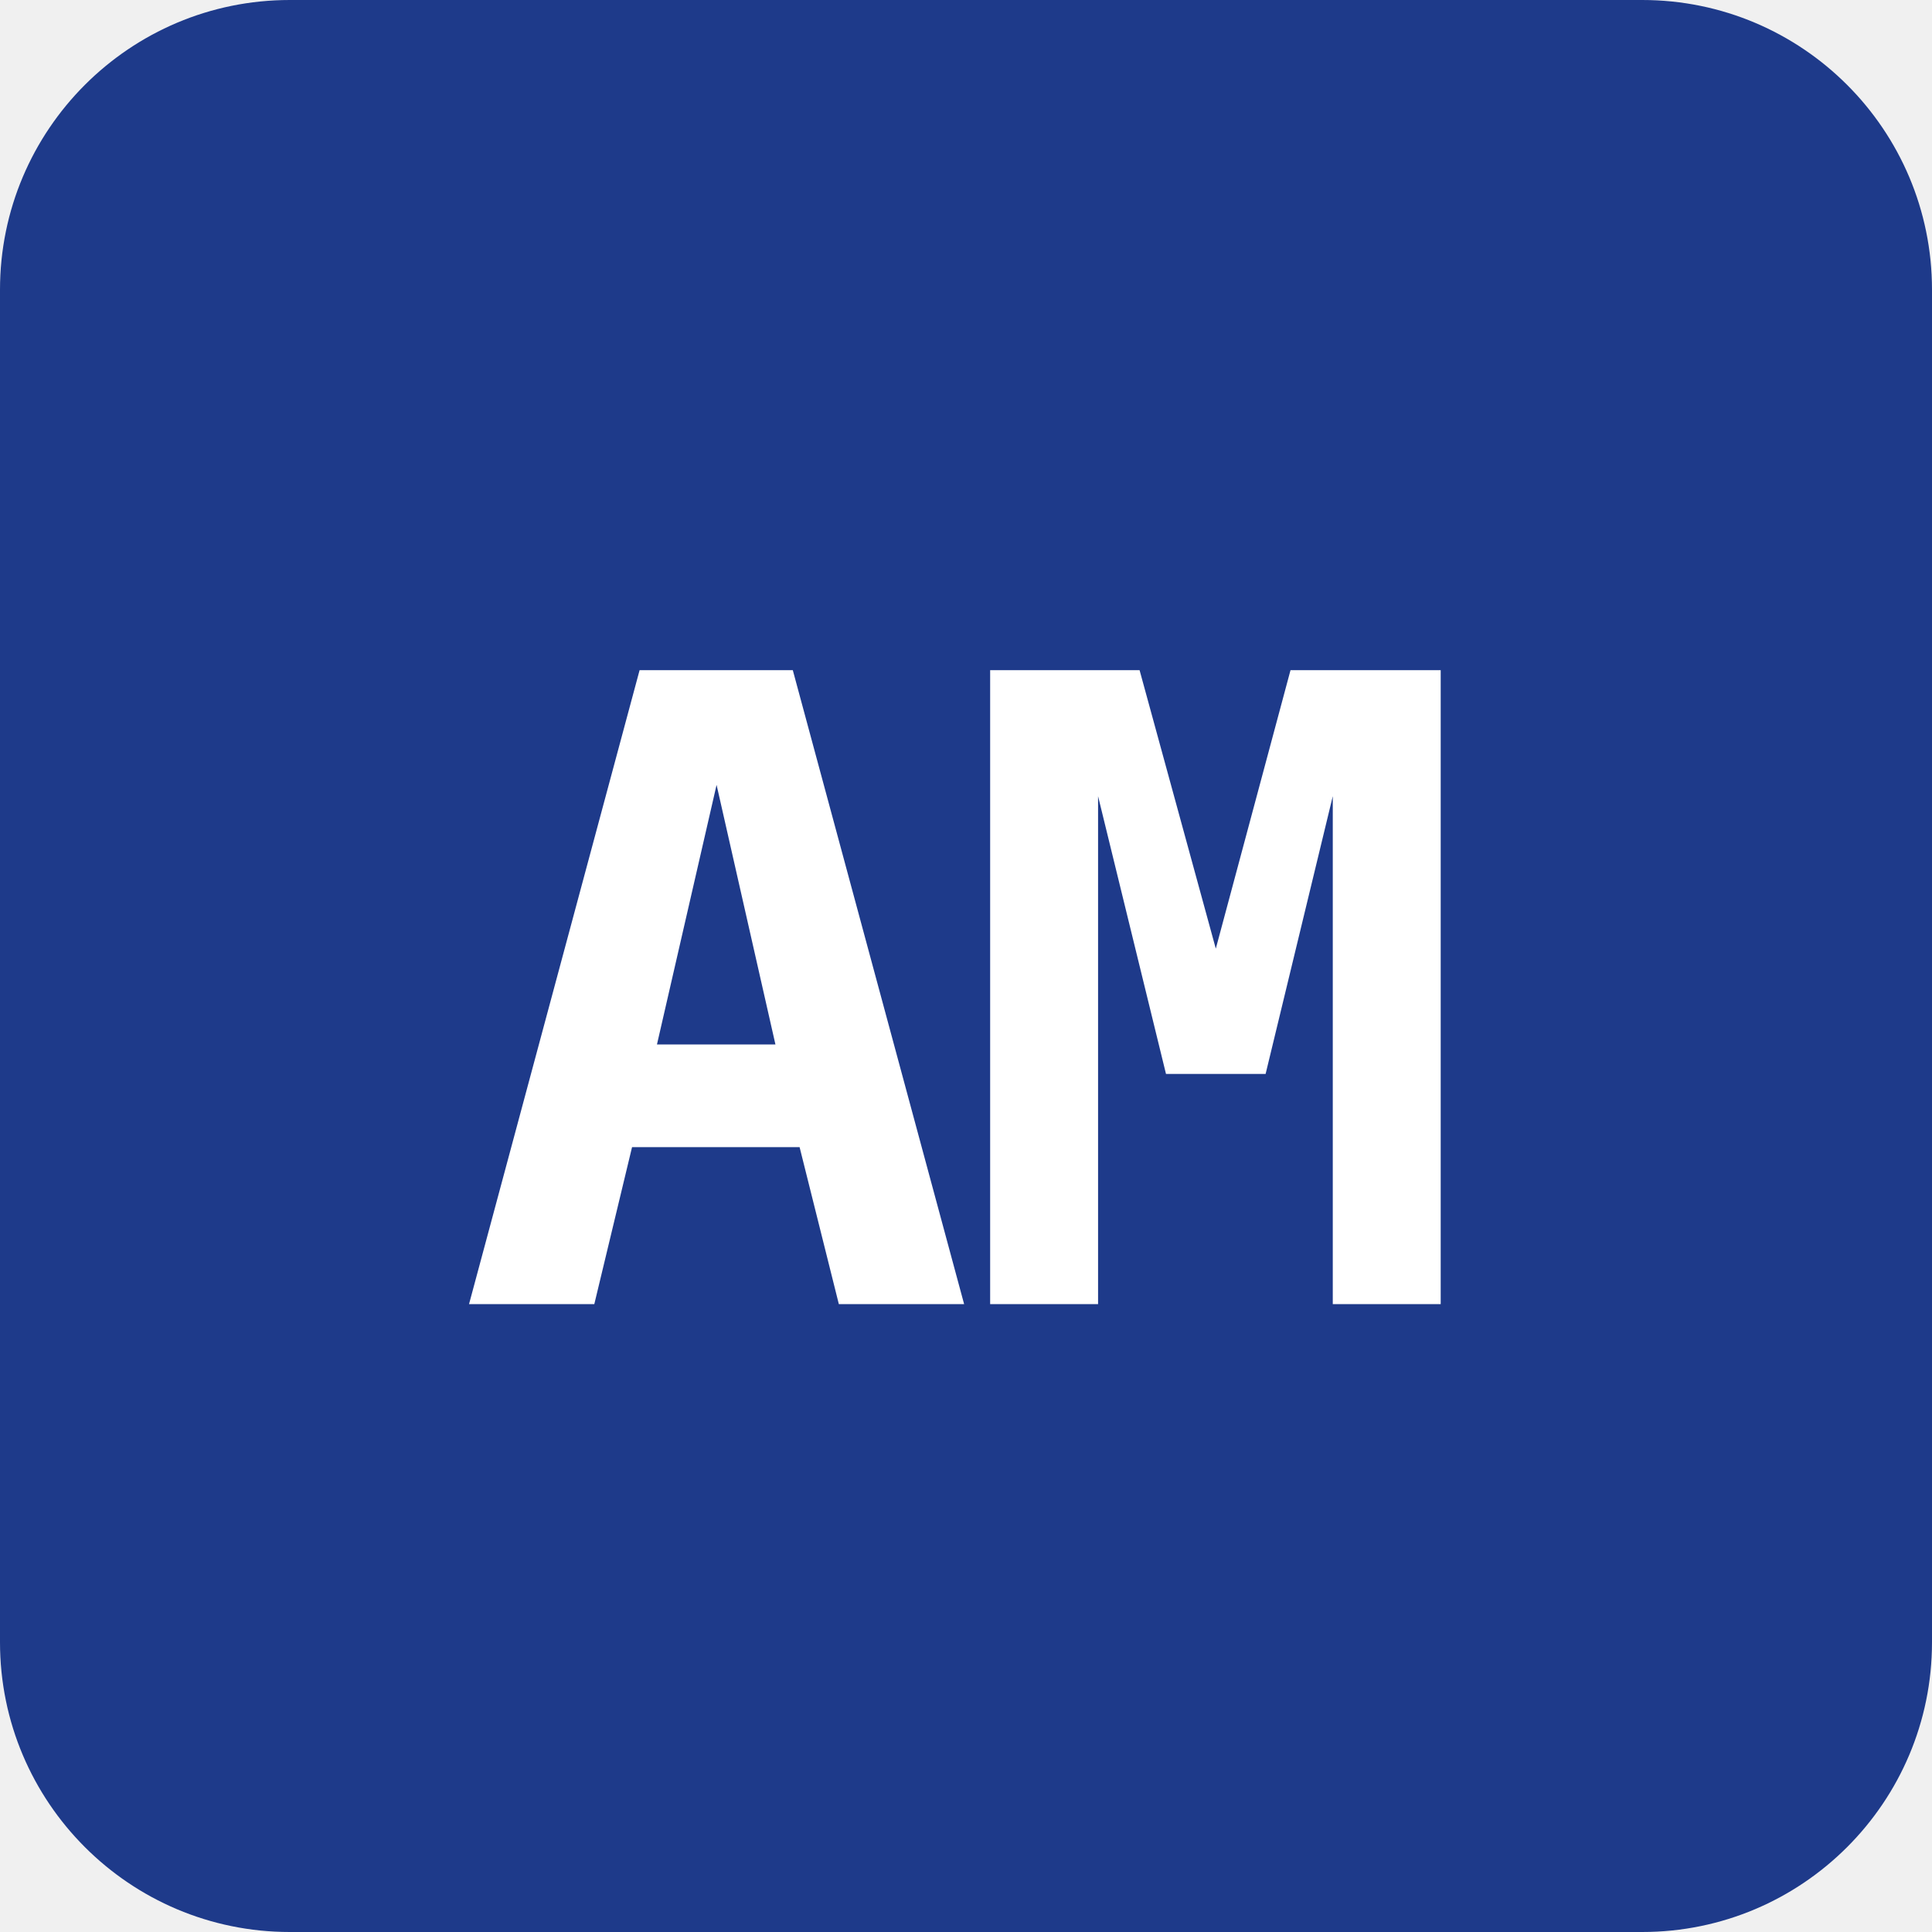
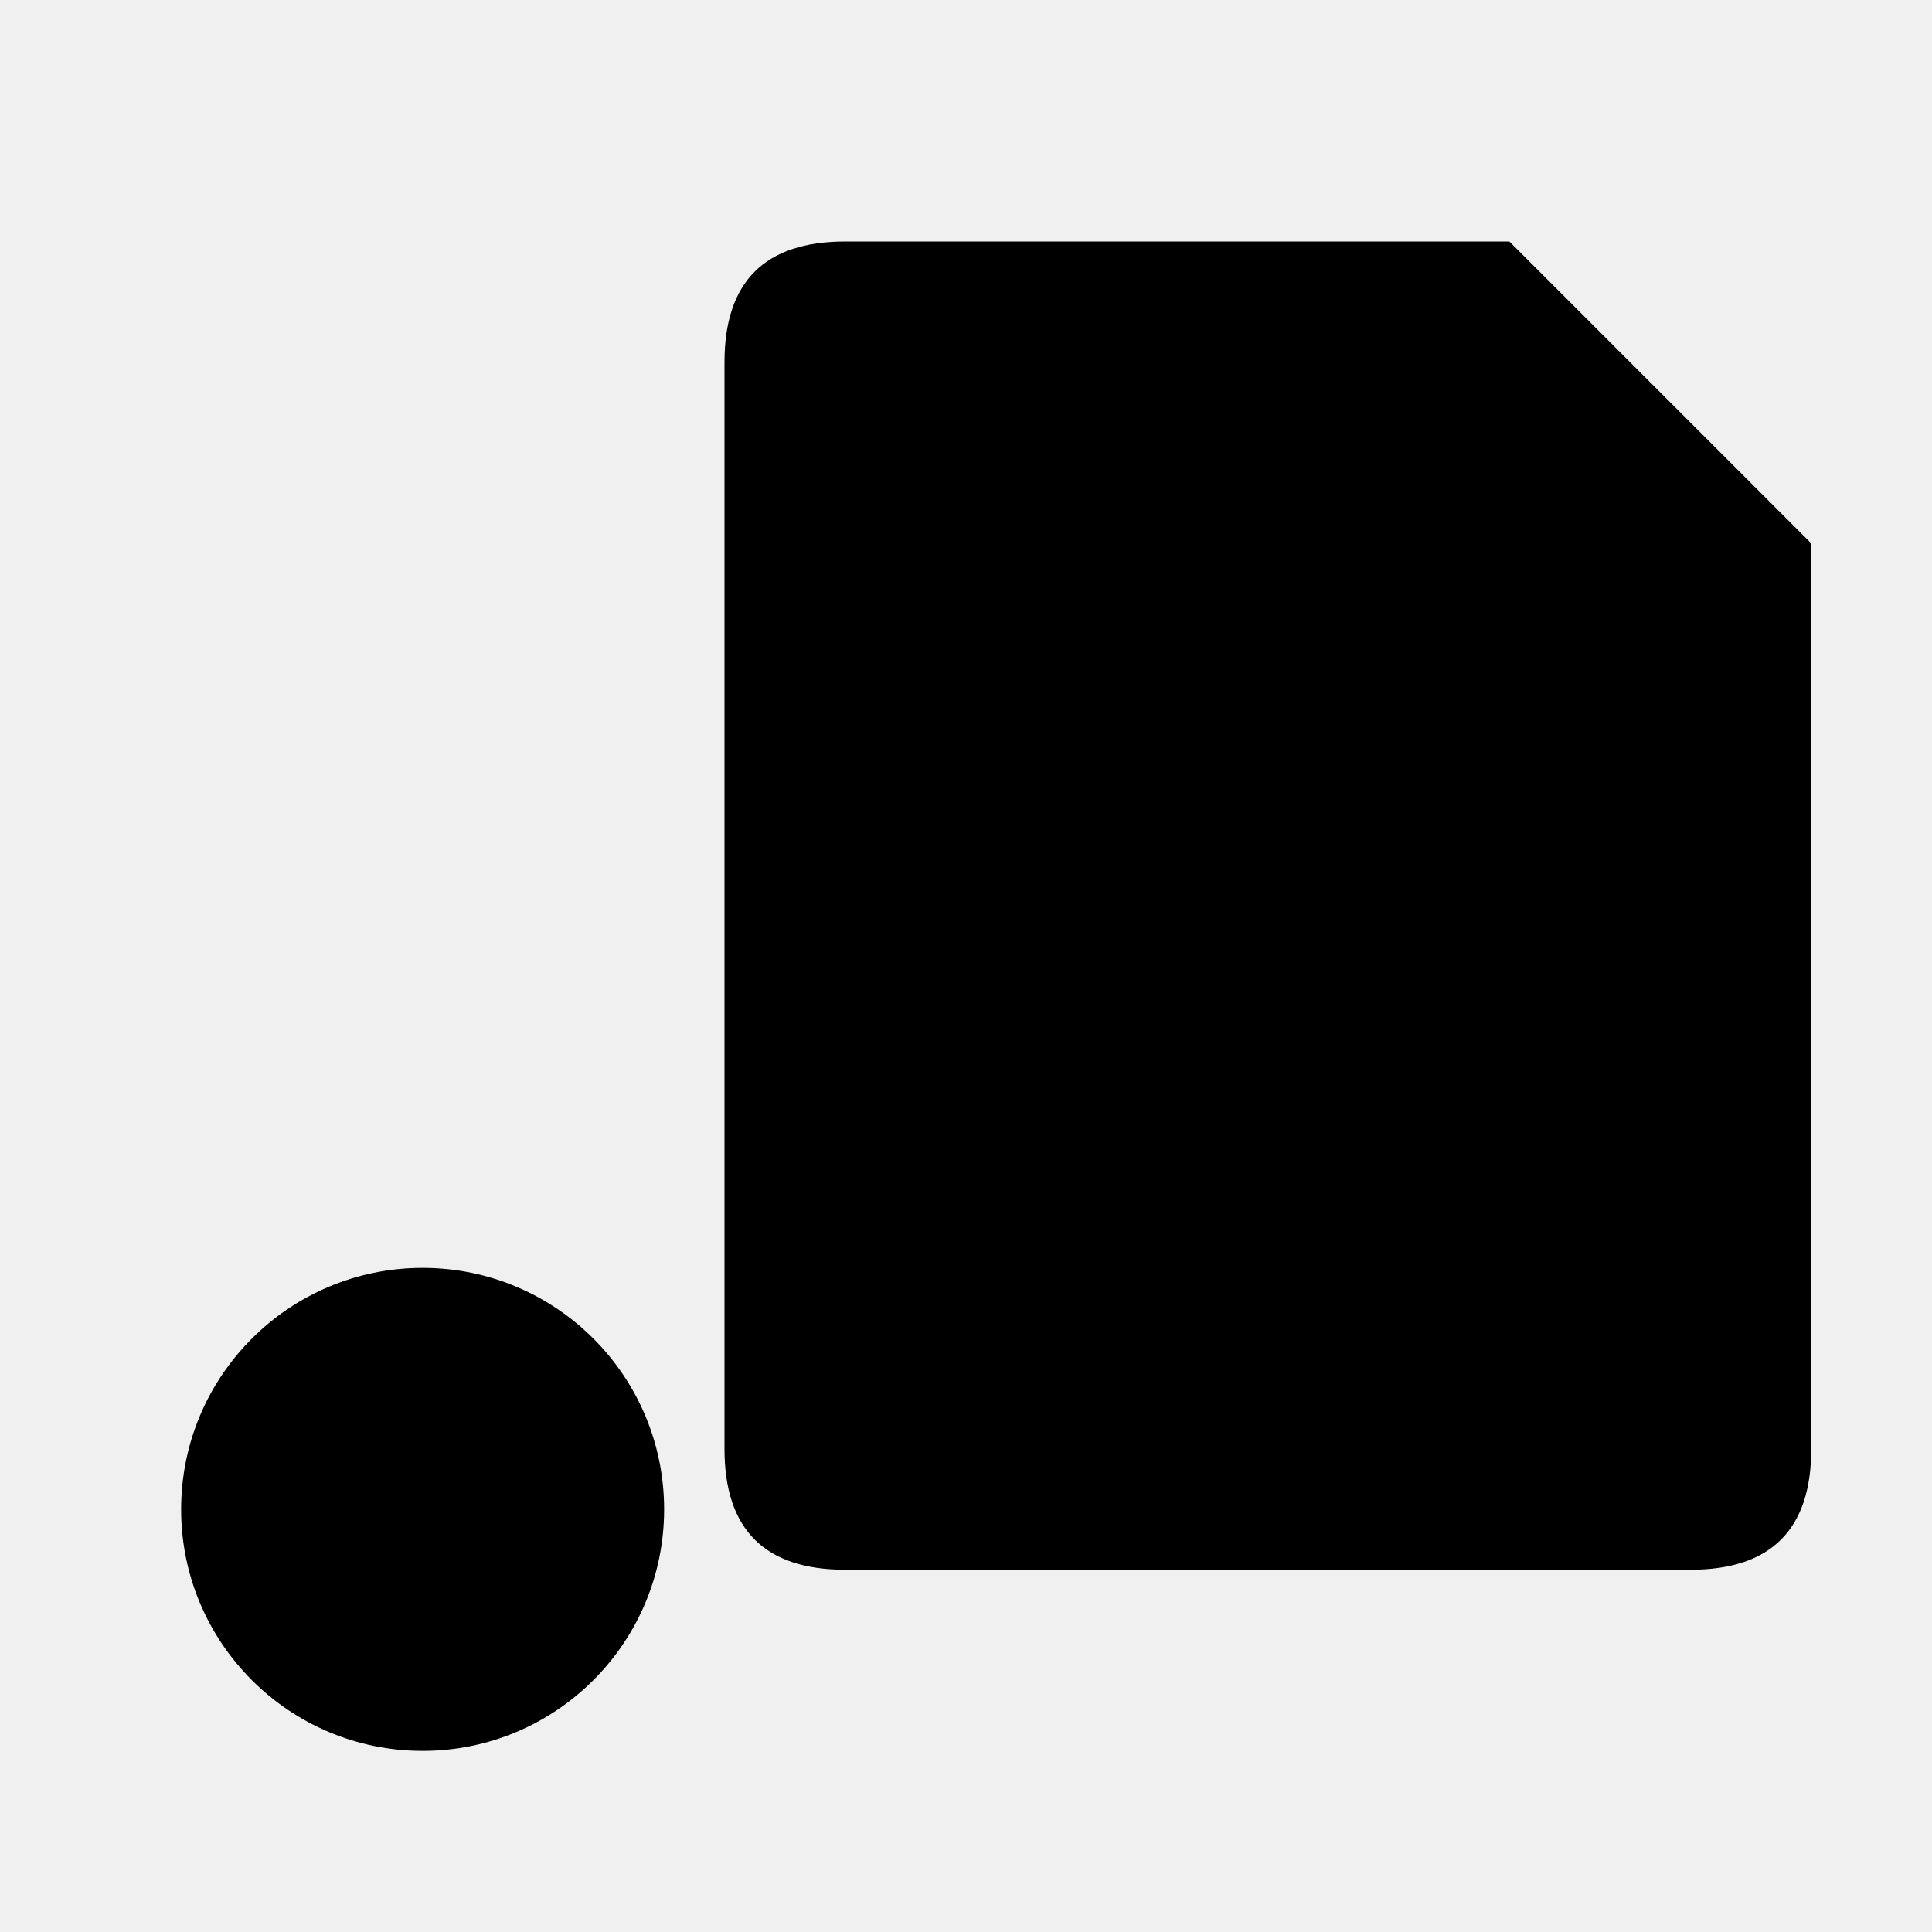
- <svg xmlns="http://www.w3.org/2000/svg" viewBox="0 0 40 40" width="40" height="40" role="img" aria-label="AutonoMath">
-   <rect x="0" y="0" width="40" height="40" rx="6" ry="6" fill="#1e3a8a" />
-   <text x="20" y="27" text-anchor="middle" font-family="ui-monospace, SFMono-Regular, Menlo, Monaco, Consolas, monospace" font-size="18" font-weight="600" letter-spacing="-0.5" fill="#ffffff">AM</text>
+ <svg xmlns="http://www.w3.org/2000/svg" viewBox="0 0 256 256" role="img" aria-label="jpcite">
+   <circle cx="56" cy="200" r="32" fill="currentColor" />
+   <path d="M 112 32 L 200 32 L 240 72 L 240 192 Q 240 208 224 208 L 112 208 Q 96 208 96 192 L 96 48 Q 96 32 112 32 Z" fill="currentColor" />
</svg>
